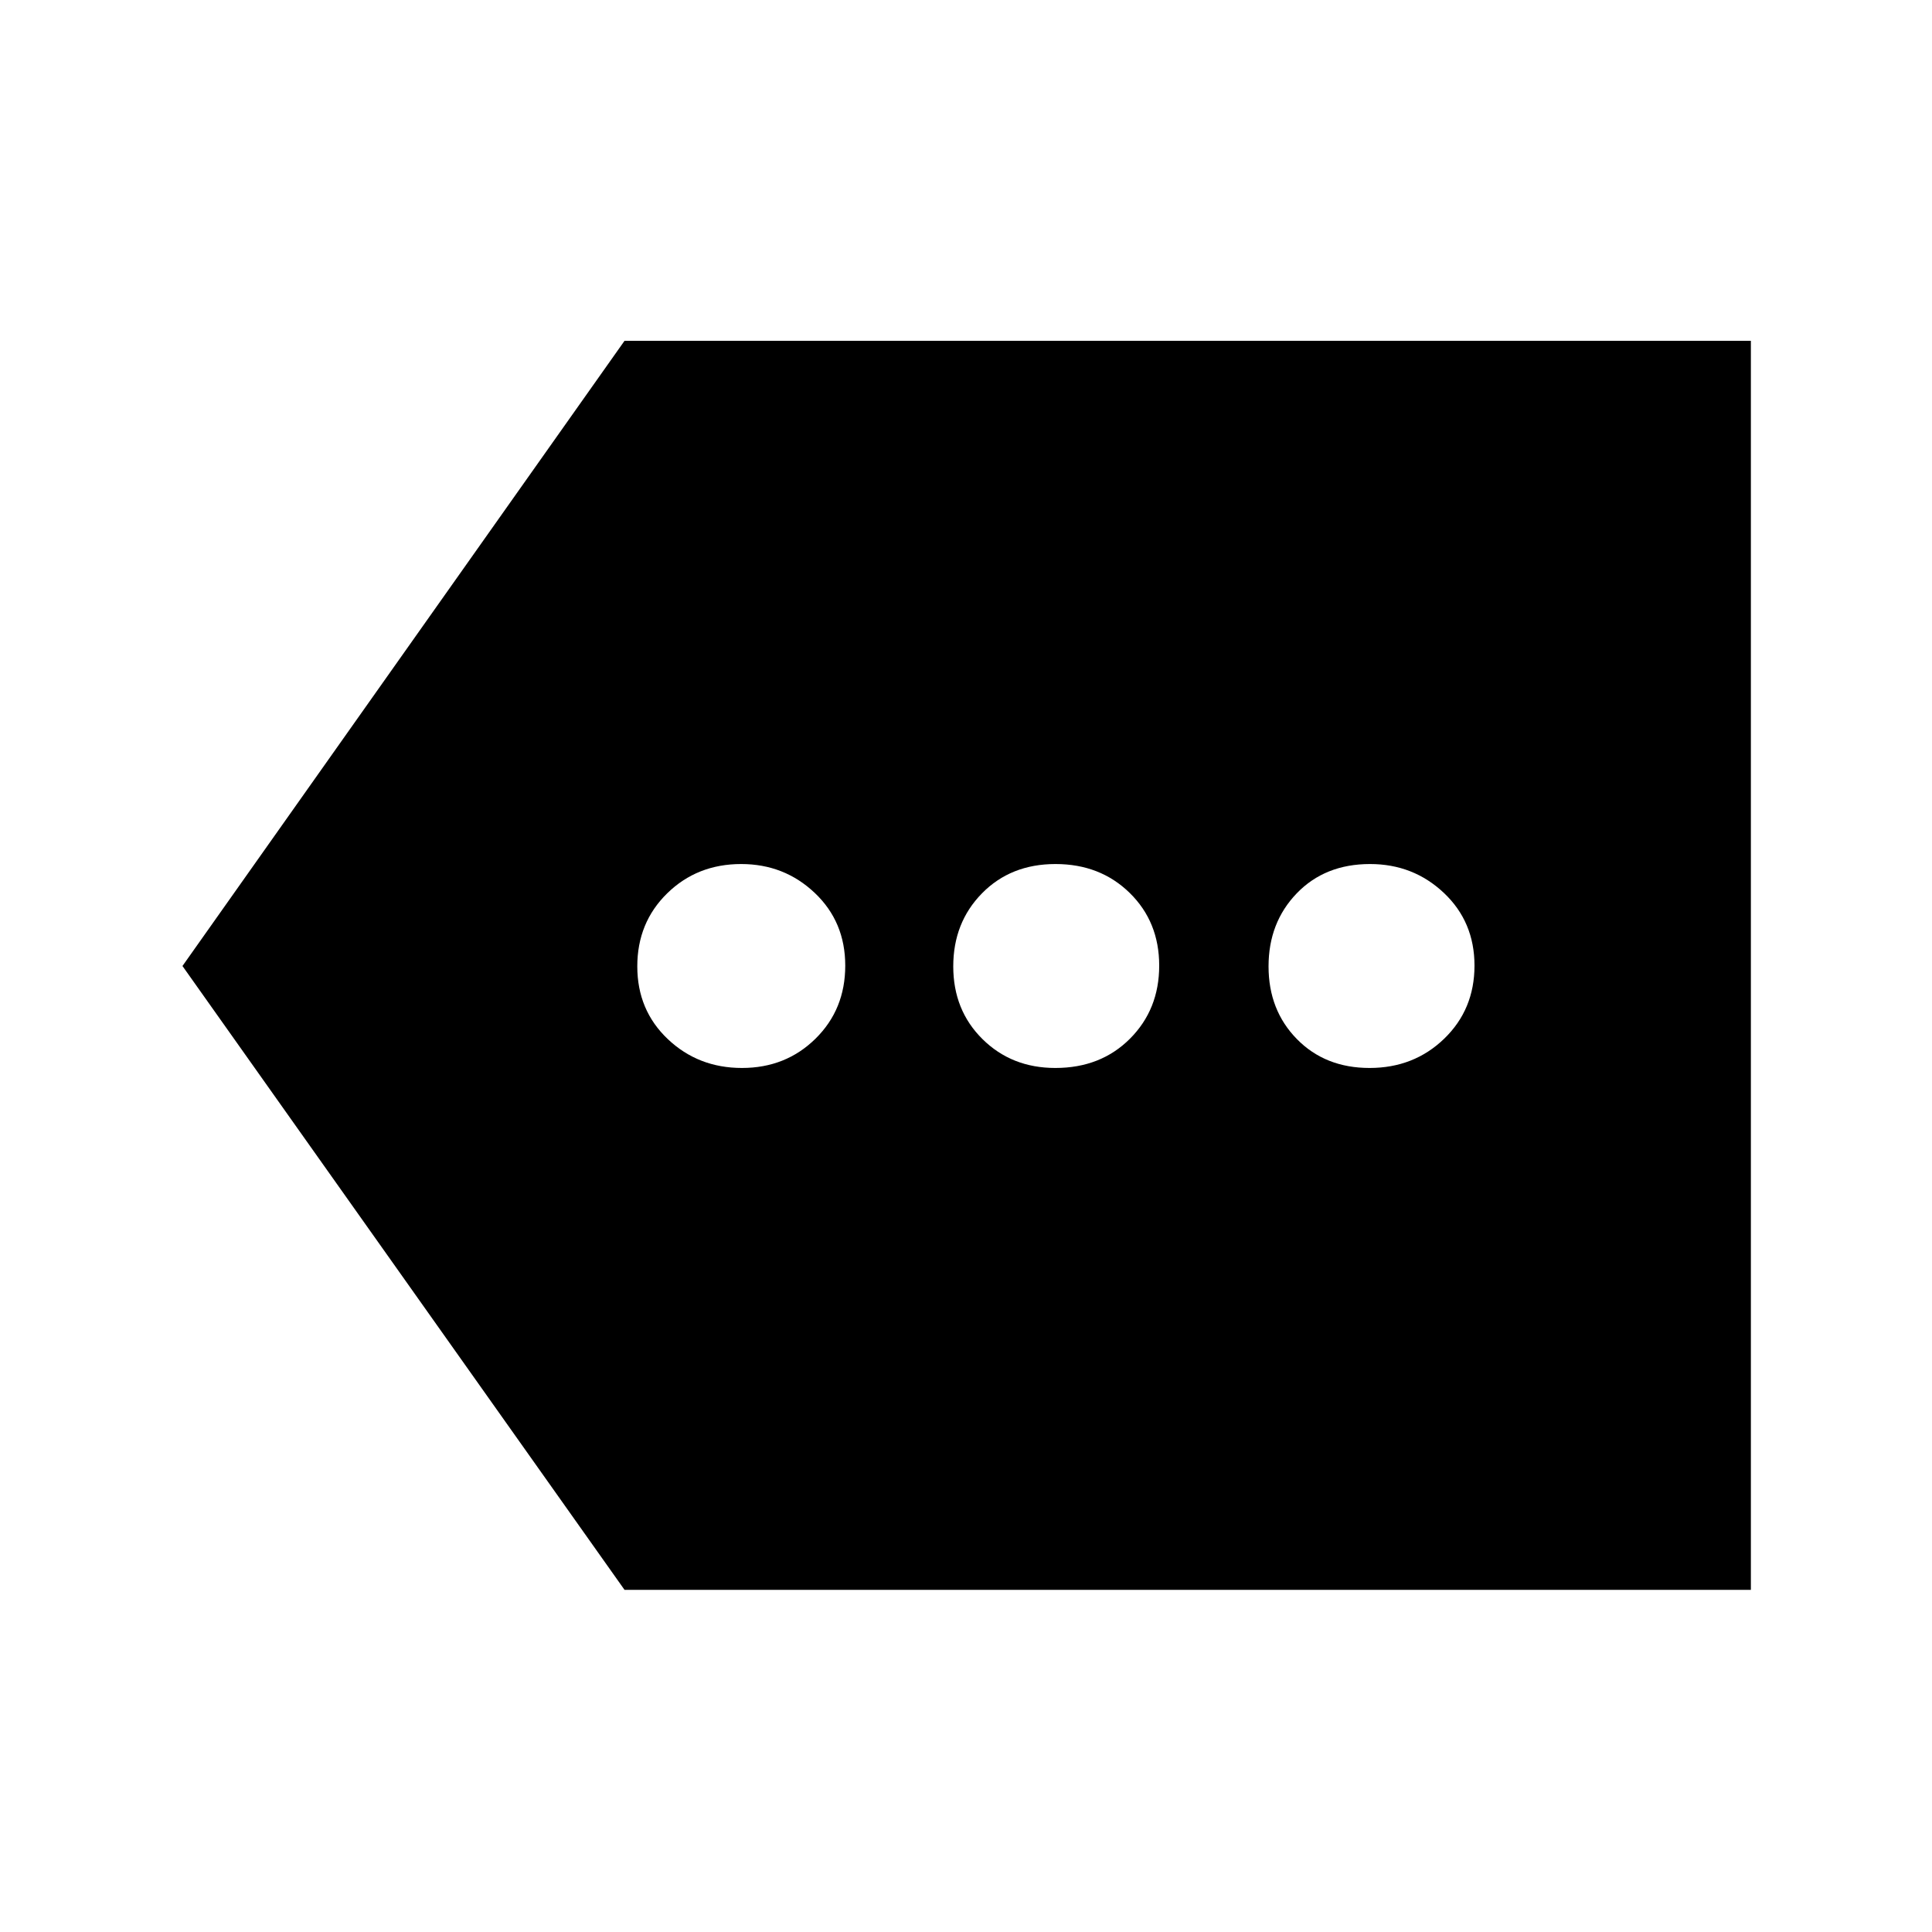
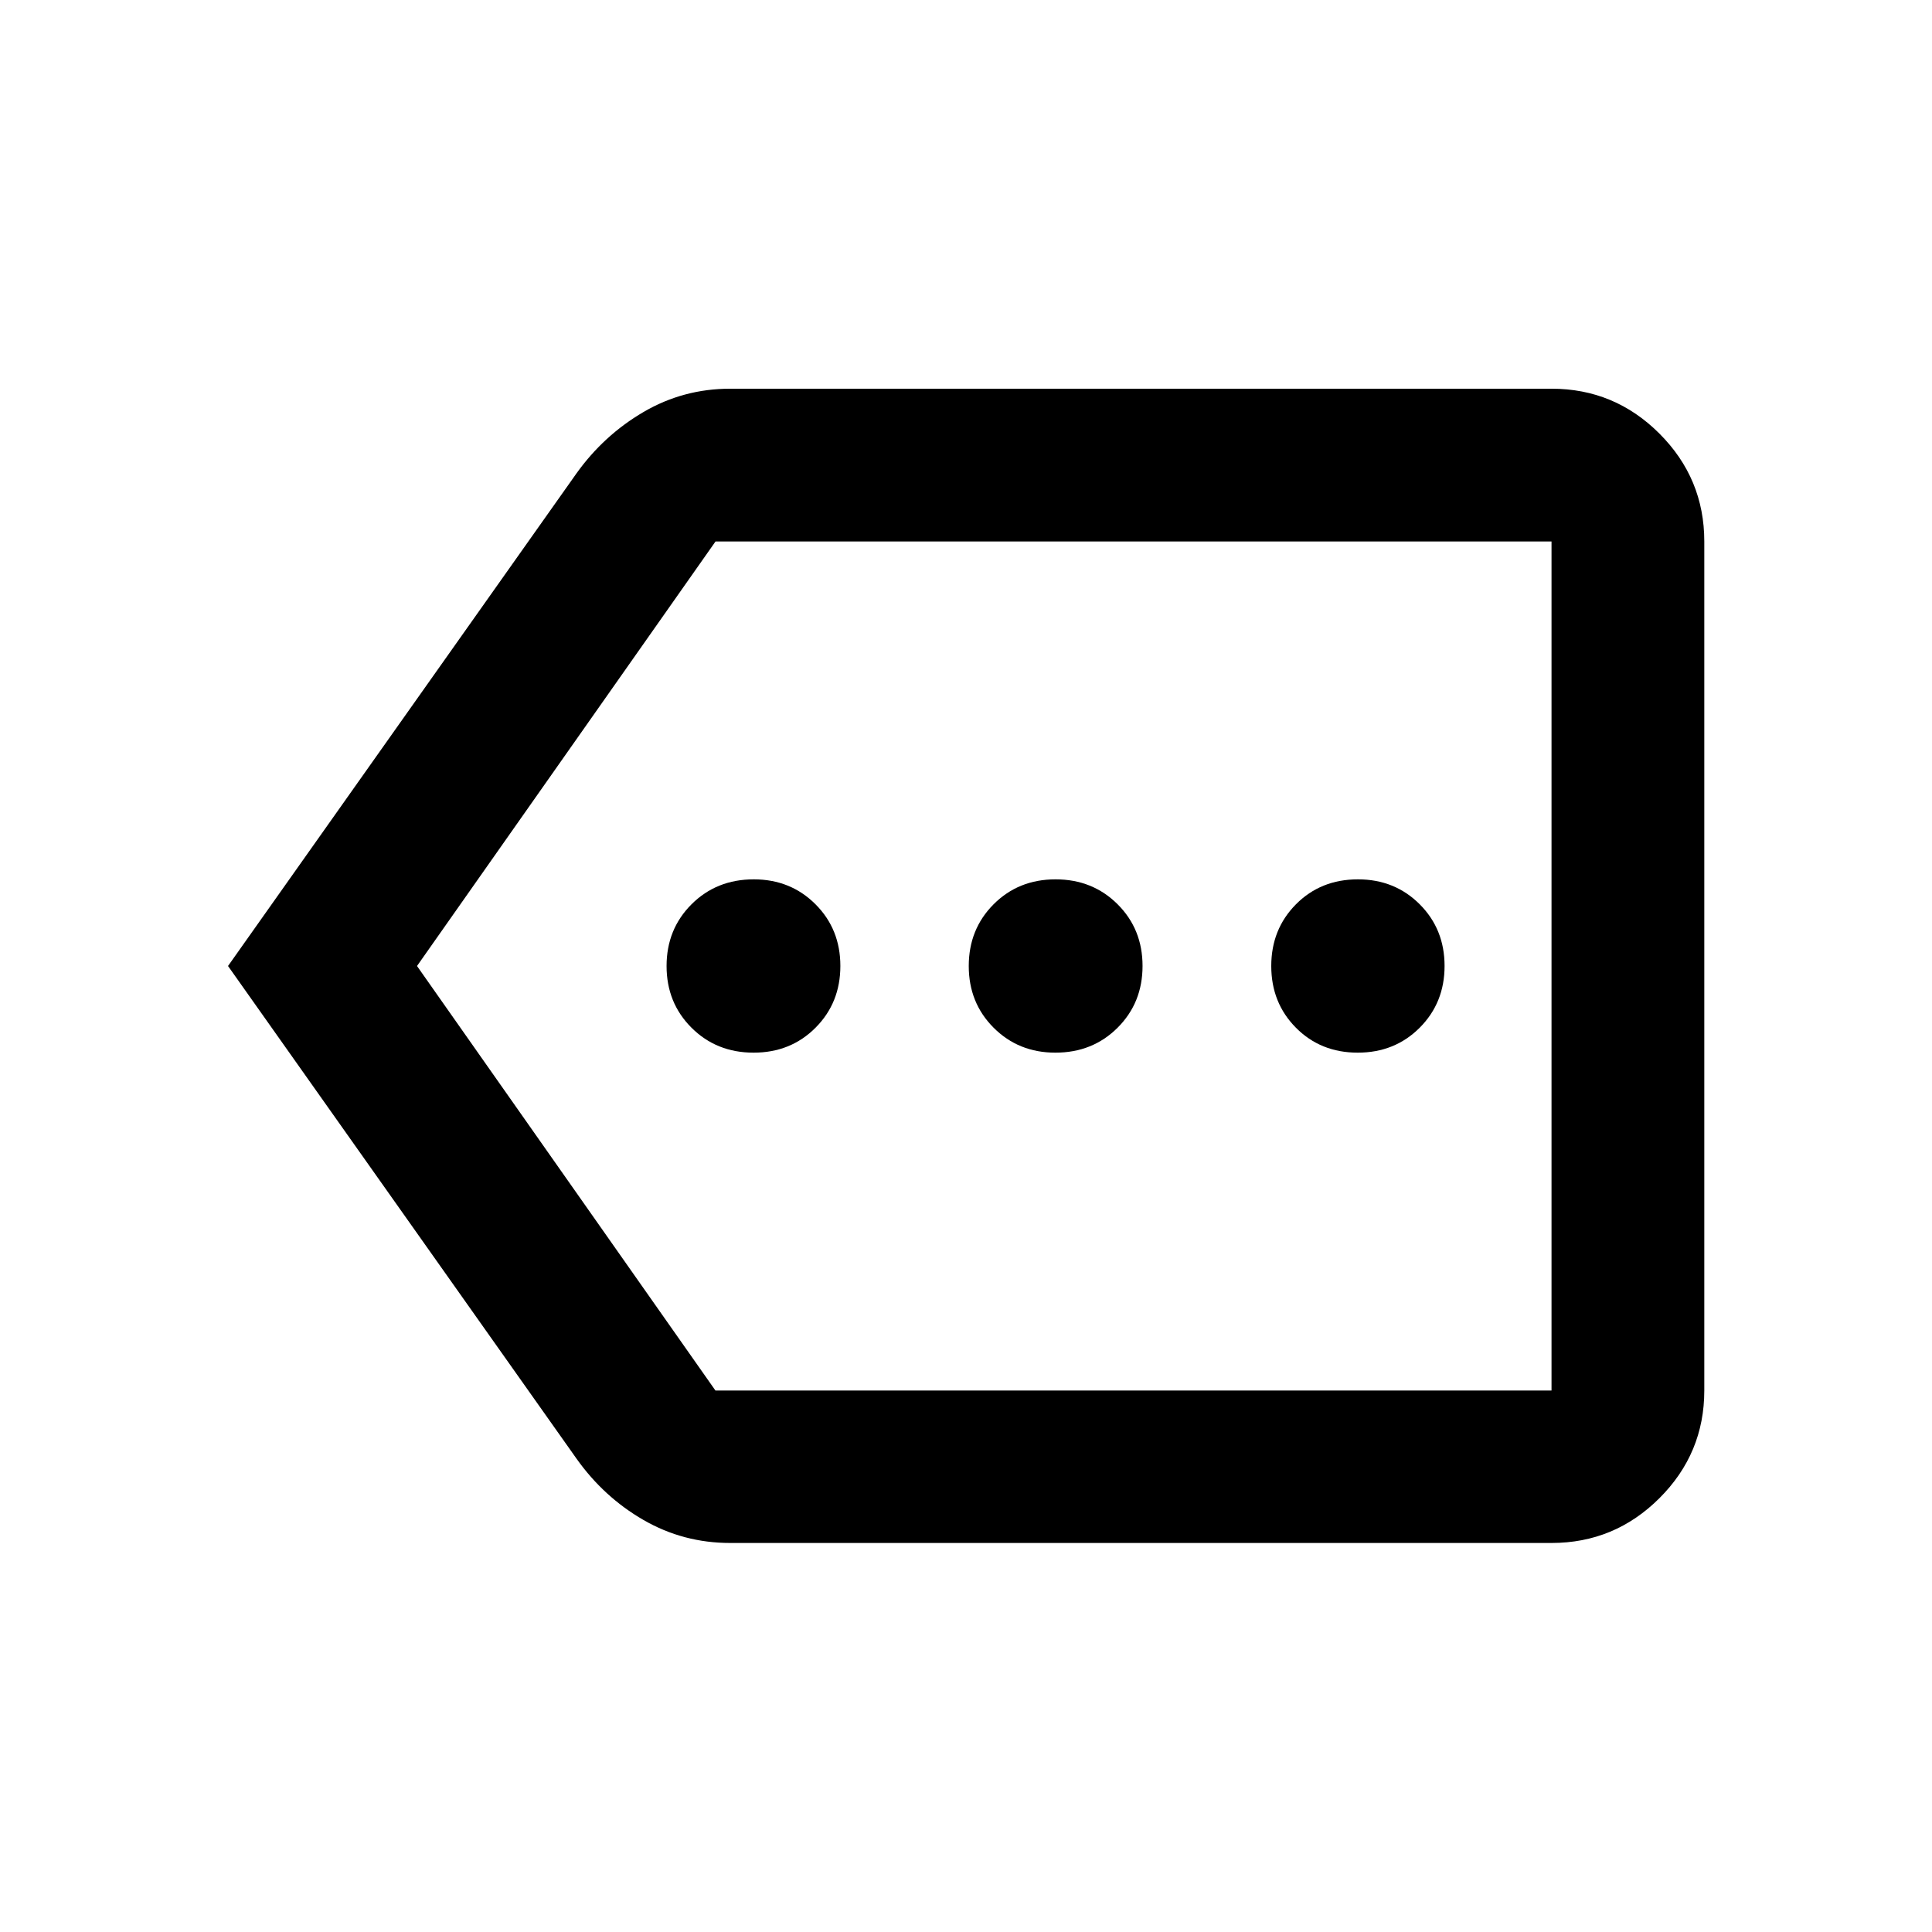
<svg xmlns="http://www.w3.org/2000/svg" height="40" viewBox="0 -960 960 960" width="40">
-   <path d="M310.333-170 90.667-480l219.666-310.666H870V-170H310.333Zm58.357-259.333q21.733 0 36.522-14.546Q420-458.424 420-480.187q0-21.763-15.146-36.121-15.146-14.359-36.579-14.359-21.859 0-36.734 14.546-14.874 14.545-14.874 36.308 0 21.763 15.144 36.121 15.145 14.359 36.879 14.359Zm155.702 0q22.558 0 37.083-14.546Q576-458.424 576-480.187q0-21.763-14.654-36.121-14.653-14.359-36.878-14.359t-36.513 14.546q-14.288 14.545-14.288 36.308 0 21.763 14.508 36.121 14.509 14.359 36.217 14.359Zm156.14 0q22.032 0 37.084-14.546 15.051-14.545 15.051-36.308 0-21.763-15.202-36.121-15.201-14.359-36.716-14.359-22.365 0-36.39 14.546-14.025 14.545-14.025 36.308 0 21.763 14.083 36.121 14.084 14.359 36.115 14.359Z" />
+   <path d="M374.451-436.942q18.417 0 30.769-12.383 12.352-12.383 12.352-30.689t-12.374-30.675q-12.374-12.369-30.667-12.369-18.496 0-30.905 12.383-12.409 12.383-12.409 30.689t12.409 30.675q12.409 12.369 30.825 12.369Zm149.96 0q18.496 0 30.905-12.383 12.409-12.383 12.409-30.689t-12.409-30.675q-12.409-12.369-30.825-12.369-18.417 0-30.769 12.383-12.352 12.383-12.352 30.689t12.374 30.675q12.374 12.369 30.667 12.369Zm150.232 0q18.416 0 30.785-12.383 12.37-12.383 12.37-30.689t-12.375-30.675q-12.374-12.369-30.667-12.369-18.495 0-30.785 12.383-12.289 12.383-12.289 30.689t12.272 30.675q12.273 12.369 30.689 12.369ZM362.87-193.304q-23.339 0-43.106-11.412-19.767-11.413-33.322-30.523L113.304-480l173.138-244.761q13.55-18.946 33.32-30.52 19.769-11.574 43.108-11.574h408.072q31.314 0 53.614 22.299 22.299 22.3 22.299 53.614v421.884q0 31.249-22.299 53.501-22.3 22.253-53.614 22.253H362.87Zm408.072-75.754v-421.884 421.884Zm-415.447 0h415.447v-421.884H355.536L207.21-480l148.285 210.942Z" />
</svg>
